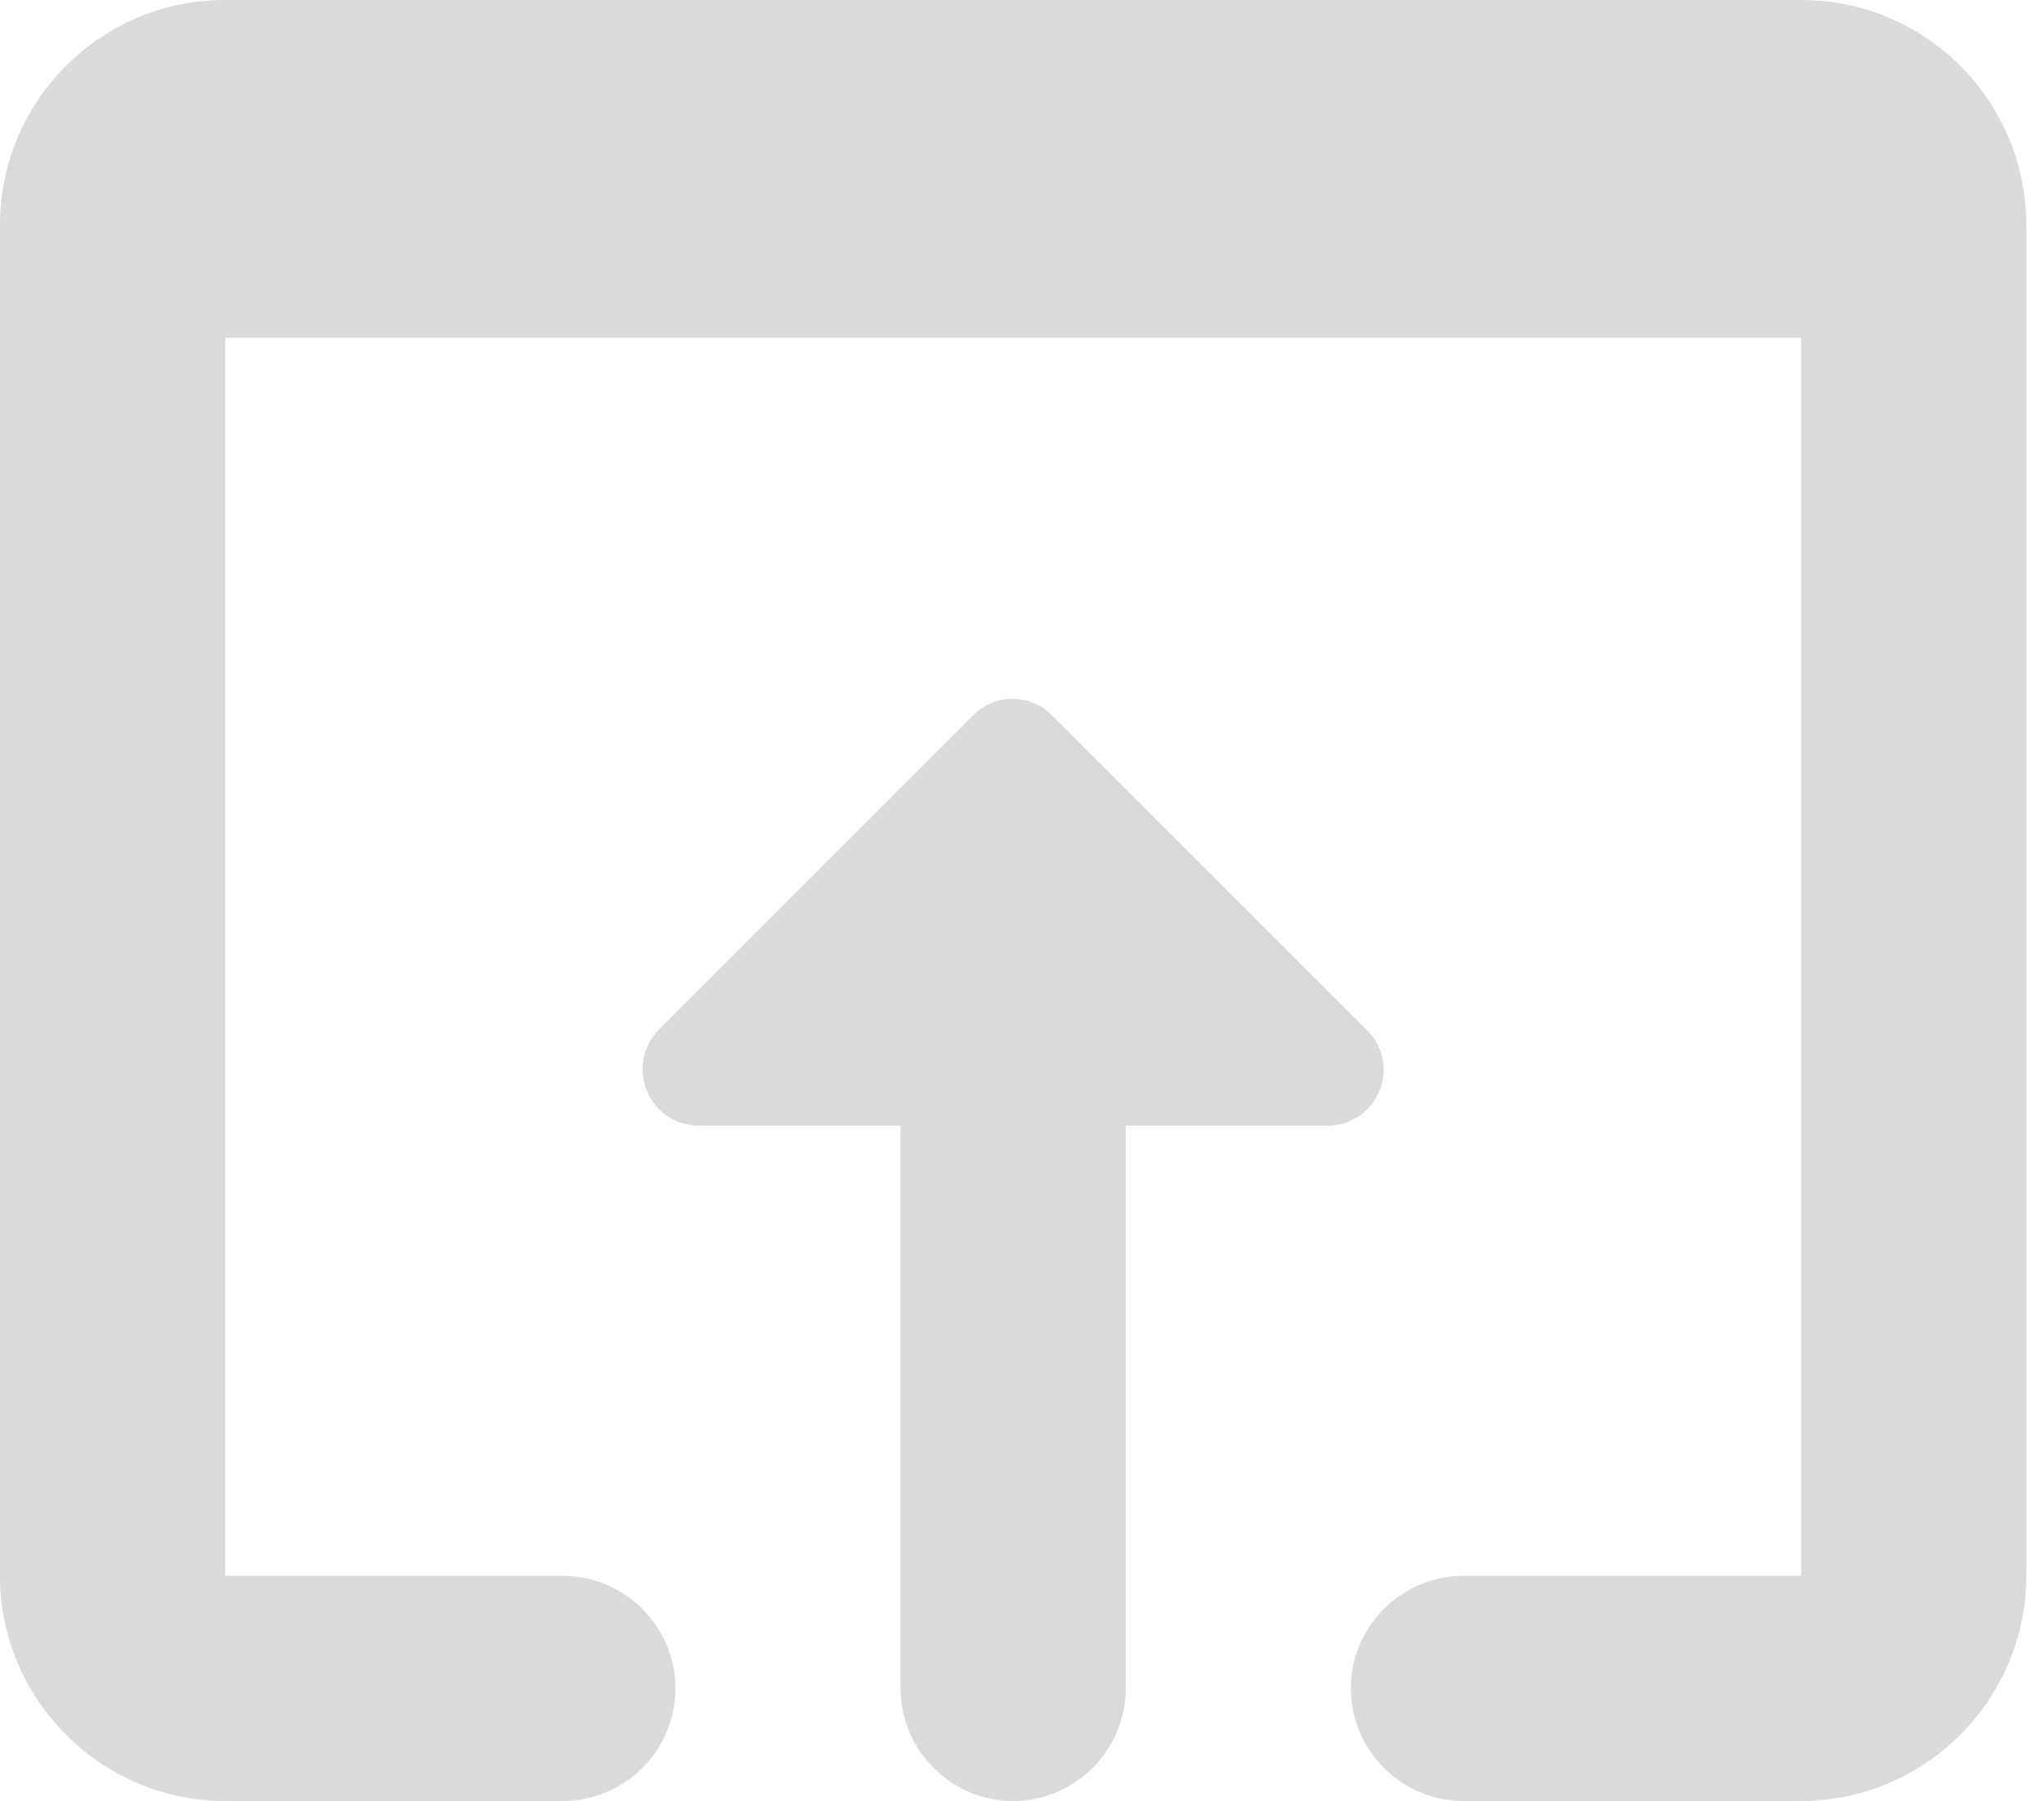
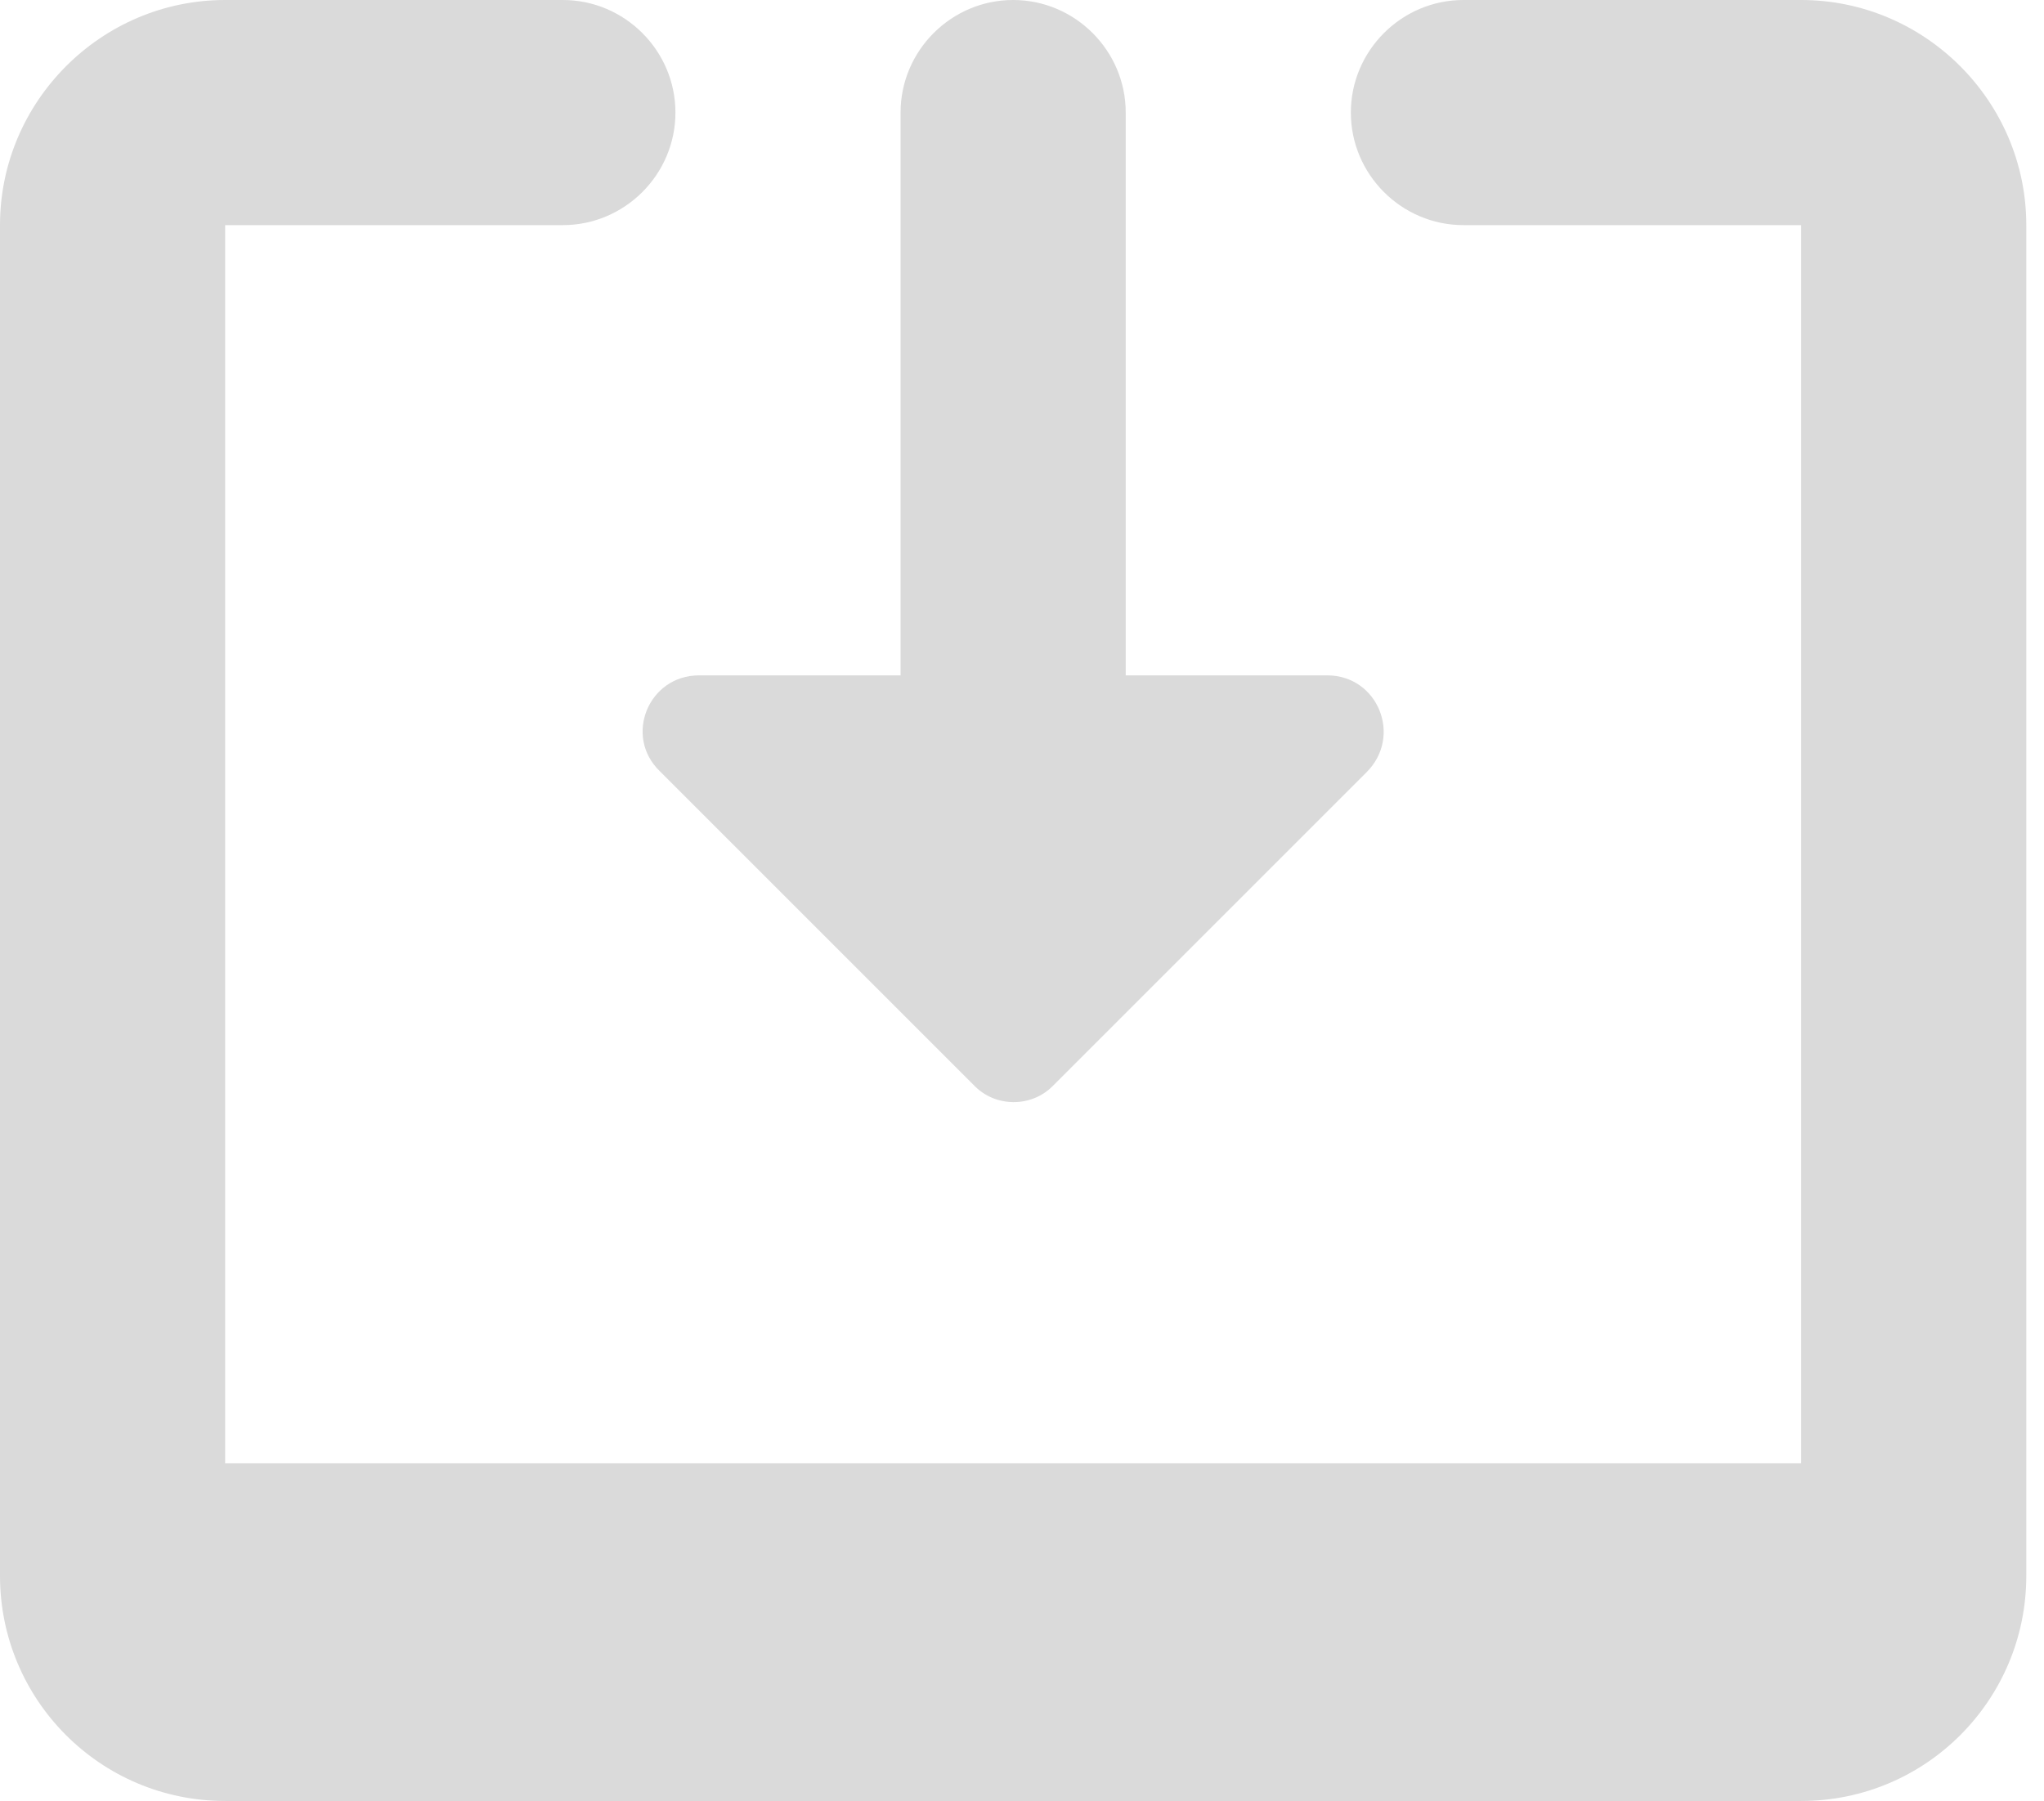
<svg xmlns="http://www.w3.org/2000/svg" width="101" height="89" viewBox="0 0 101 89" fill="none">
-   <path d="M89 0H11.125C4.951 0 0 5.006 0 11.125V77.875C0 83.994 5.006 89 11.125 89H27.812C30.872 89 33.375 86.497 33.375 83.438C33.375 80.378 30.872 77.875 27.812 77.875H11.125V16.688H89V77.875H72.312C69.253 77.875 66.75 80.378 66.75 83.438C66.75 86.497 69.253 89 72.312 89H89C95.119 89 100.125 83.994 100.125 77.875V11.125C100.125 5.006 95.174 0 89 0ZM48.116 35.322L32.596 50.841C30.816 52.621 32.04 55.625 34.543 55.625H44.5V83.438C44.5 86.497 47.003 89 50.062 89C53.122 89 55.625 86.497 55.625 83.438V55.625H65.582C68.085 55.625 69.309 52.621 67.529 50.897L52.009 35.377C50.953 34.265 49.172 34.265 48.116 35.322Z" fill="#DADADA" />
+   <path d="M11.125 89H89C95.174 89 100.125 83.994 100.125 77.875V11.125C100.125 5.006 95.119 0 89 0H72.312C69.253 0 66.75 2.503 66.75 5.562C66.75 8.622 69.253 11.125 72.312 11.125H89V72.312H11.125V11.125H27.812C30.872 11.125 33.375 8.622 33.375 5.562C33.375 2.503 30.872 0 27.812 0H11.125C5.006 0 0 5.006 0 11.125V77.875C0 83.994 4.951 89 11.125 89ZM52.009 53.678L67.529 38.159C69.309 36.379 68.085 33.375 65.582 33.375H55.625V5.562C55.625 2.503 53.122 0 50.062 0C47.003 0 44.5 2.503 44.5 5.562V33.375H34.543C32.04 33.375 30.816 36.379 32.596 38.103L48.116 53.623C49.172 54.735 50.953 54.735 52.009 53.678Z" fill="#DADADA" />
</svg>
